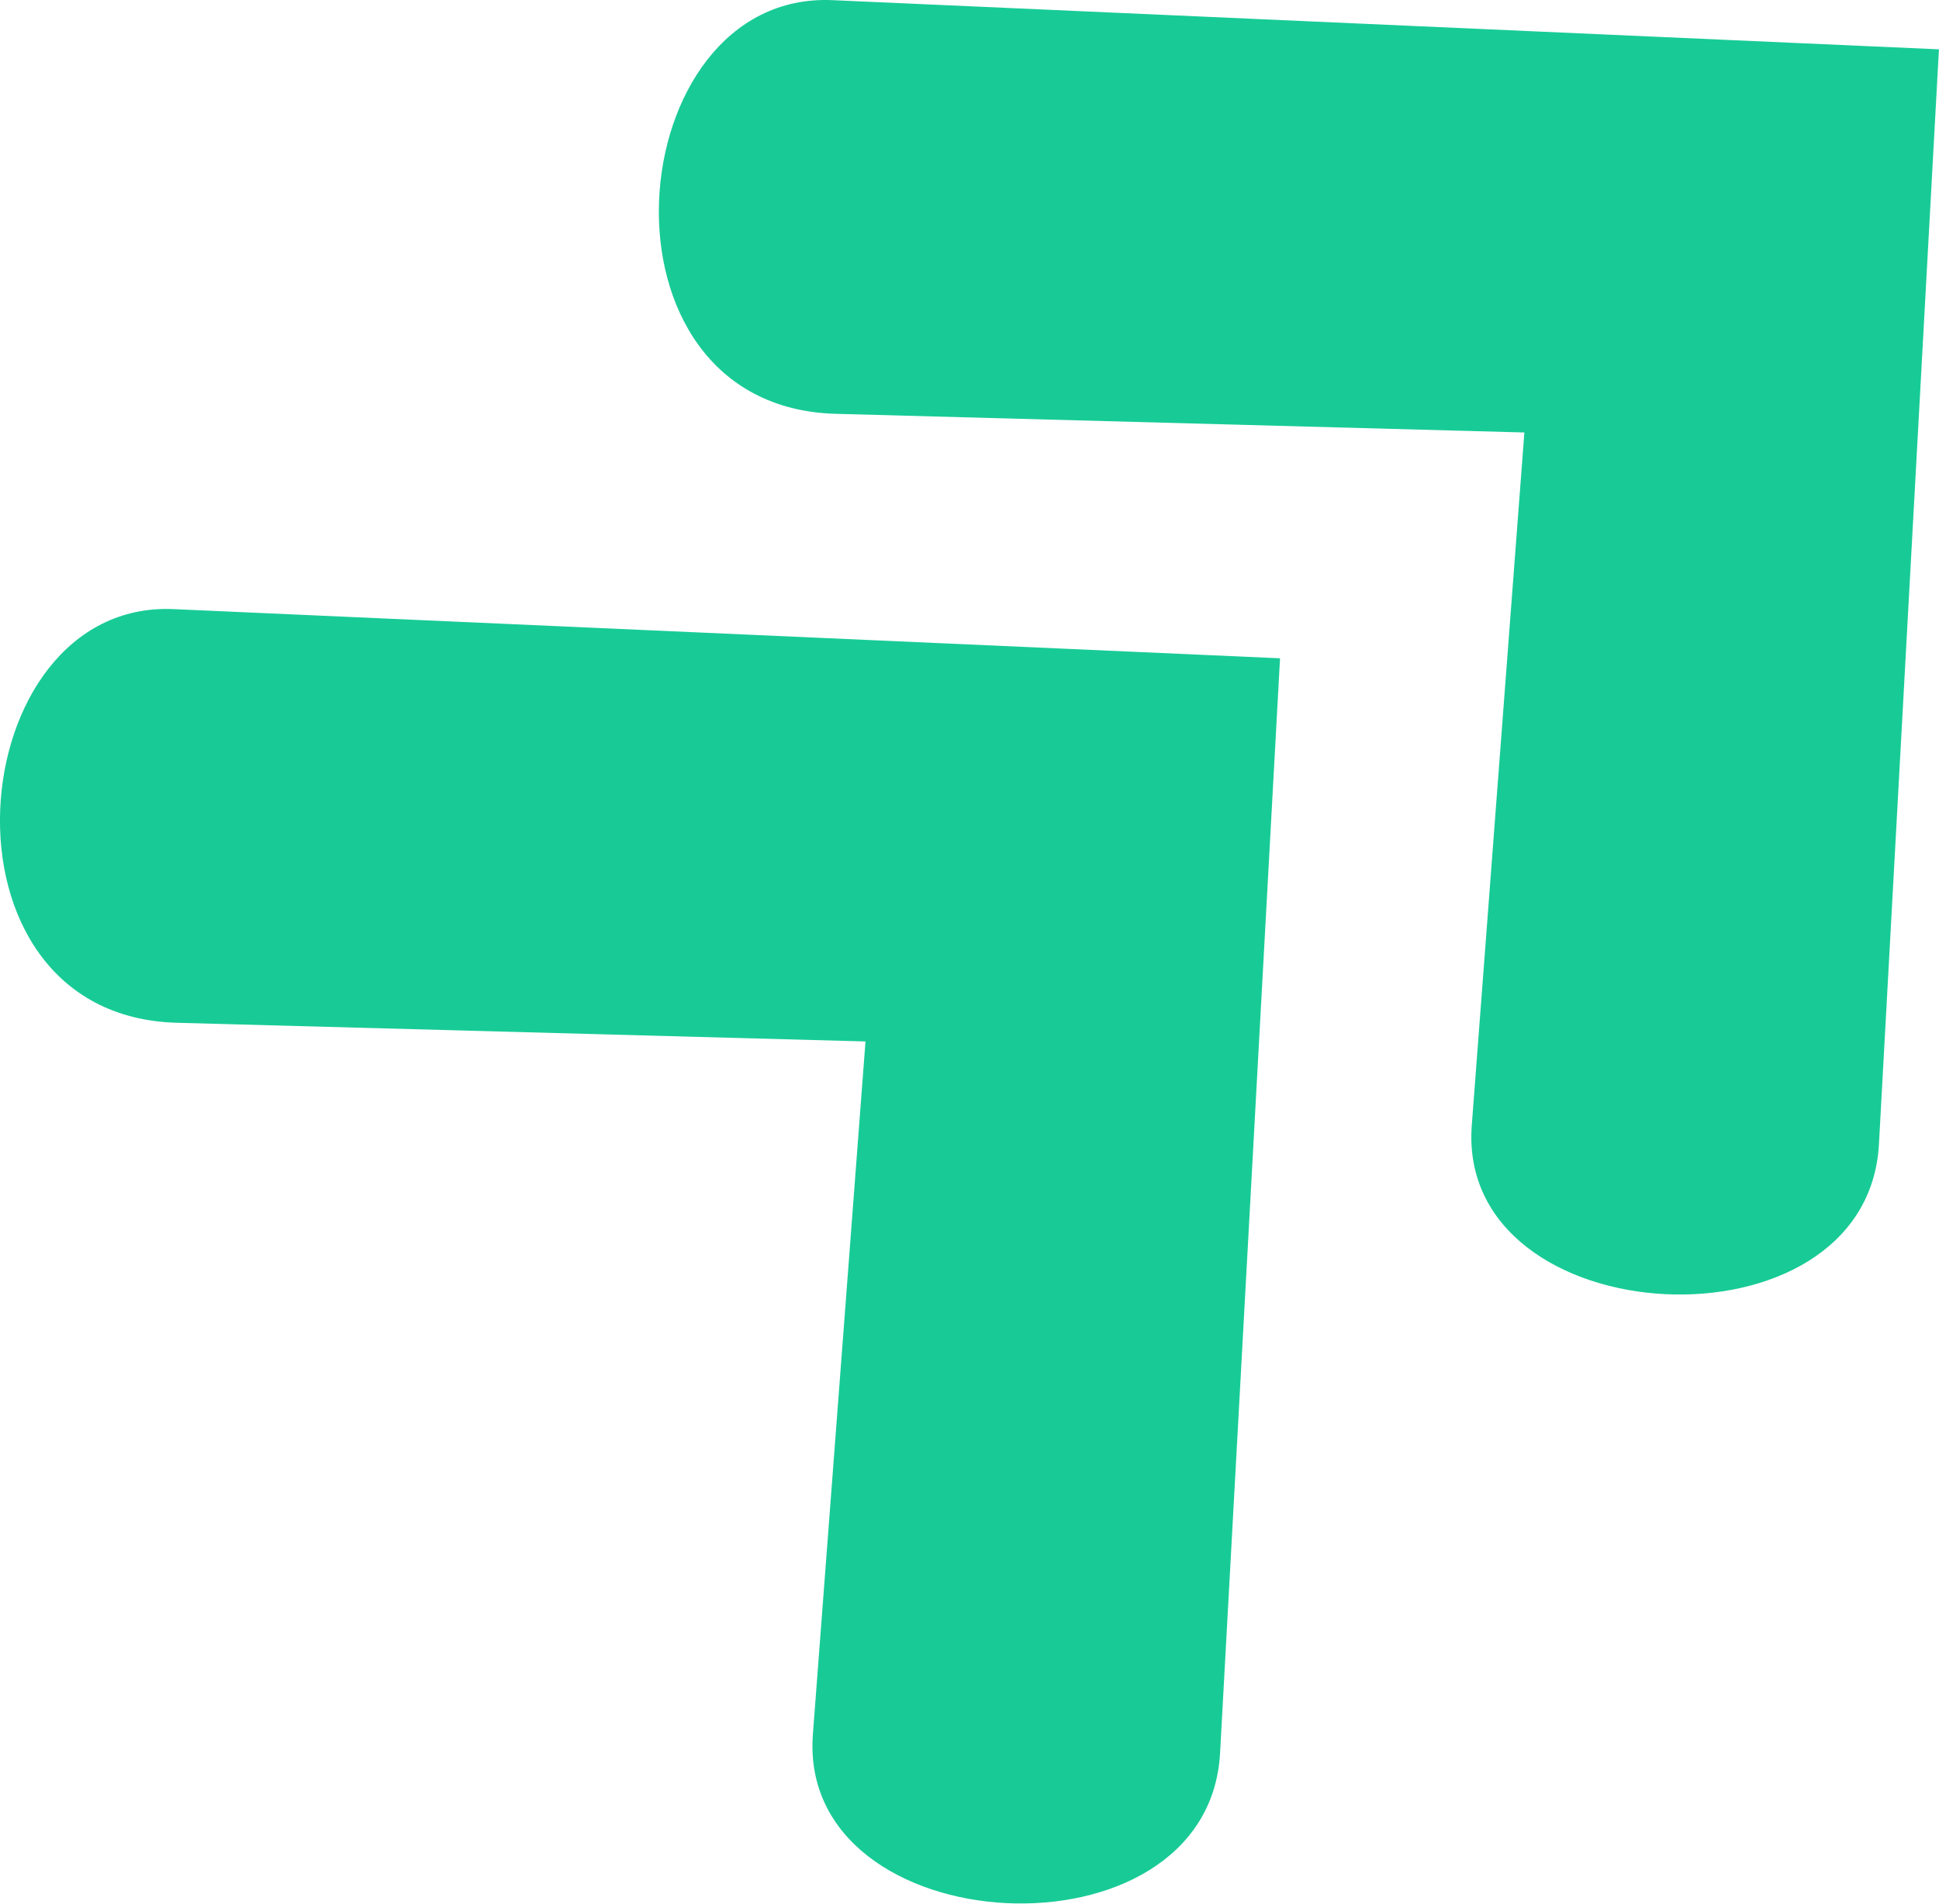
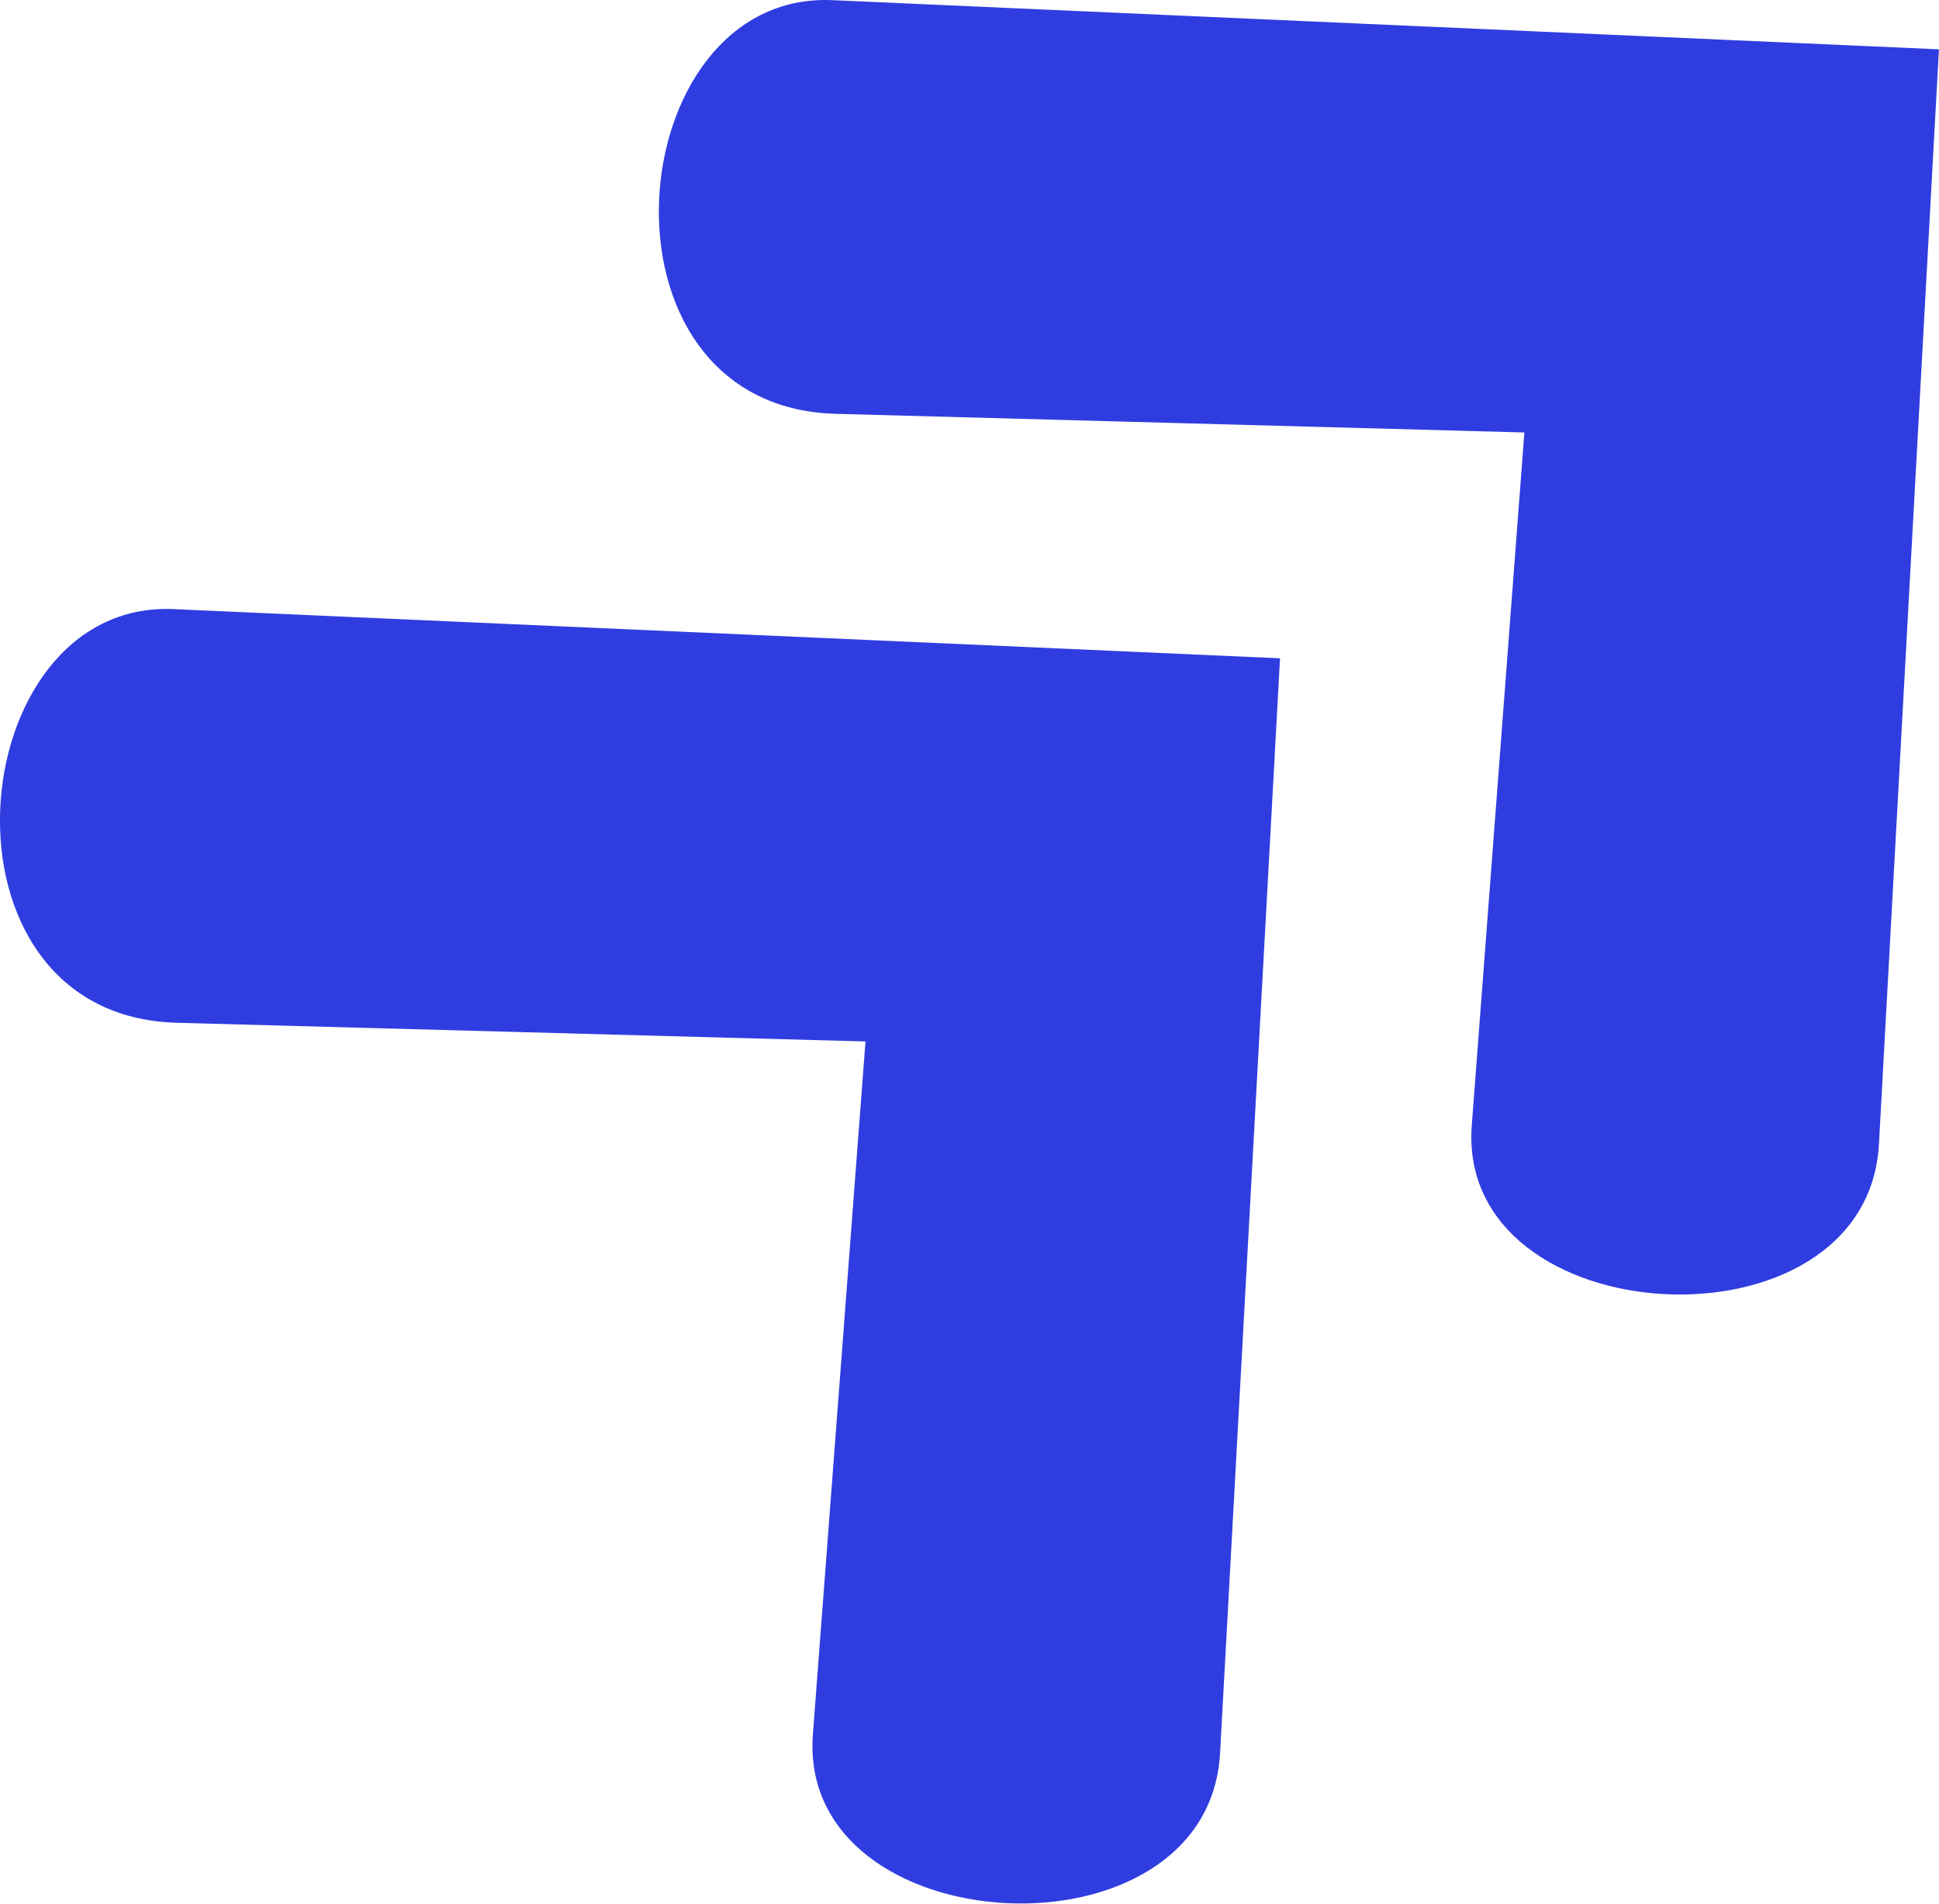
<svg xmlns="http://www.w3.org/2000/svg" zoomAndPan="magnify" preserveAspectRatio="xMidYMid meet" version="1.2" viewBox="33.88 86.12 257.19 252.49">
  <defs>
    <clipPath id="61c3d667f1">
      <path d="M 33 166 L 204 166 L 204 339 L 33 339 Z M 33 166 " />
    </clipPath>
    <clipPath id="a00654a2ff">
      <path d="M -1.582 193.457 L 120.215 80.883 L 286.992 261.324 L 165.195 373.898 Z M -1.582 193.457 " />
    </clipPath>
    <clipPath id="88d2ea20d9">
      <path d="M -1.582 193.457 L 120.215 80.883 L 286.992 261.324 L 165.195 373.898 Z M -1.582 193.457 " />
    </clipPath>
    <clipPath id="94d8433214">
      <path d="M 121 86 L 292 86 L 292 258 L 121 258 Z M 121 86 " />
    </clipPath>
    <clipPath id="bf4abb64d3">
      <path d="M 85.812 112.68 L 207.613 0.105 L 374.387 180.547 L 252.59 293.121 Z M 85.812 112.68 " />
    </clipPath>
    <clipPath id="f845234c9f">
      <path d="M 85.812 112.68 L 207.613 0.105 L 374.387 180.547 L 252.59 293.121 Z M 85.812 112.68 " />
    </clipPath>
  </defs>
  <g id="81c41b476f">
    <g clip-rule="nonzero" clip-path="url(#61c3d667f1)">
      <g clip-rule="nonzero" clip-path="url(#a00654a2ff)">
        <g clip-rule="nonzero" clip-path="url(#88d2ea20d9)">
-           <path style=" stroke:none;fill-rule:nonzero;fill:#18cb96;fill-opacity:1;" d="M 203.664 173.441 L 56.902 166.918 C 28.555 165.66 23.77 220.879 57.355 221.789 L 148.68 224.266 L 141.703 316.156 C 139.578 344.137 194.152 347.094 195.711 318.656 Z M 203.664 173.441 " />
+           <path style=" stroke:none;fill-rule:nonzero;fill:#2f3de0;fill-opacity:1;" d="M 203.664 173.441 L 56.902 166.918 C 28.555 165.66 23.77 220.879 57.355 221.789 L 148.68 224.266 L 141.703 316.156 C 139.578 344.137 194.152 347.094 195.711 318.656 Z M 203.664 173.441 " />
        </g>
      </g>
    </g>
    <g clip-rule="nonzero" clip-path="url(#94d8433214)">
      <g clip-rule="nonzero" clip-path="url(#bf4abb64d3)">
        <g clip-rule="nonzero" clip-path="url(#f845234c9f)">
-           <path style=" stroke:none;fill-rule:nonzero;fill:#18cb96;fill-opacity:1;" d="M 291.062 92.664 L 144.297 86.141 C 115.949 84.883 111.164 140.102 144.75 141.012 L 236.074 143.488 L 229.098 235.379 C 226.977 263.359 281.551 266.316 283.105 237.879 Z M 291.062 92.664 " />
+           <path style=" stroke:none;fill-rule:nonzero;fill:#2f3de0;fill-opacity:1;" d="M 291.062 92.664 L 144.297 86.141 C 115.949 84.883 111.164 140.102 144.75 141.012 L 236.074 143.488 L 229.098 235.379 C 226.977 263.359 281.551 266.316 283.105 237.879 Z M 291.062 92.664 " />
        </g>
      </g>
    </g>
  </g>
</svg>
